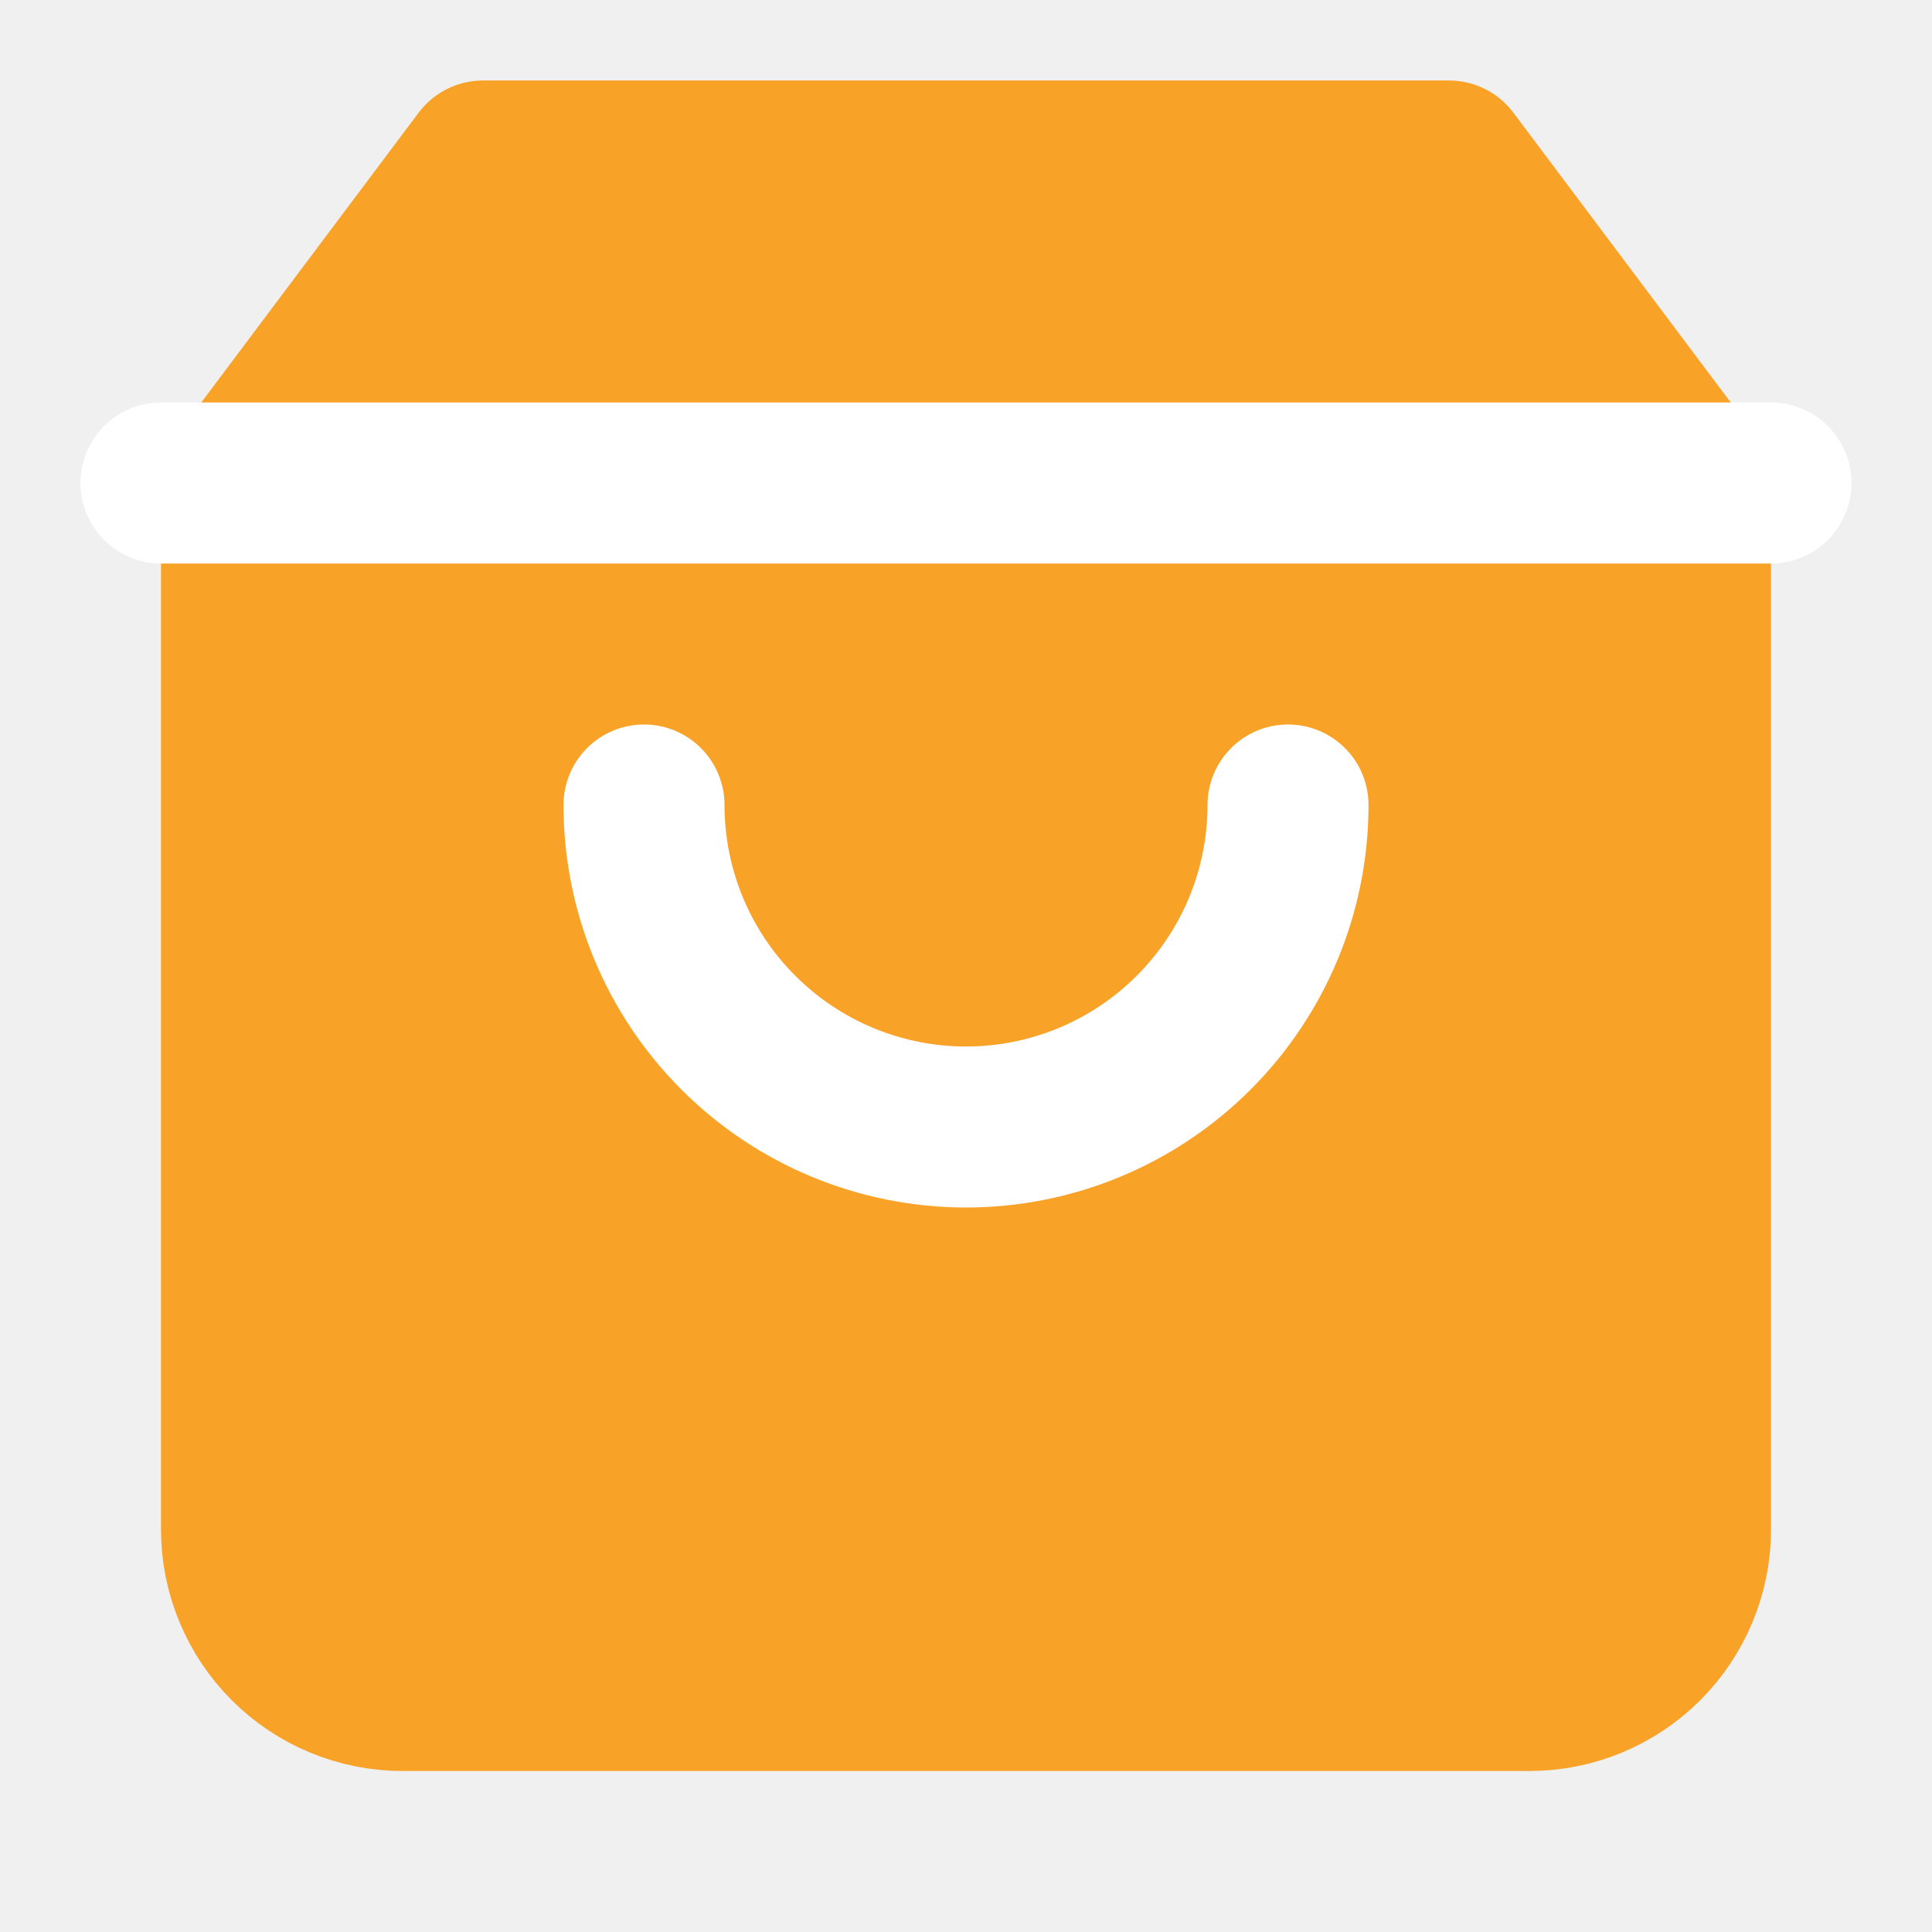
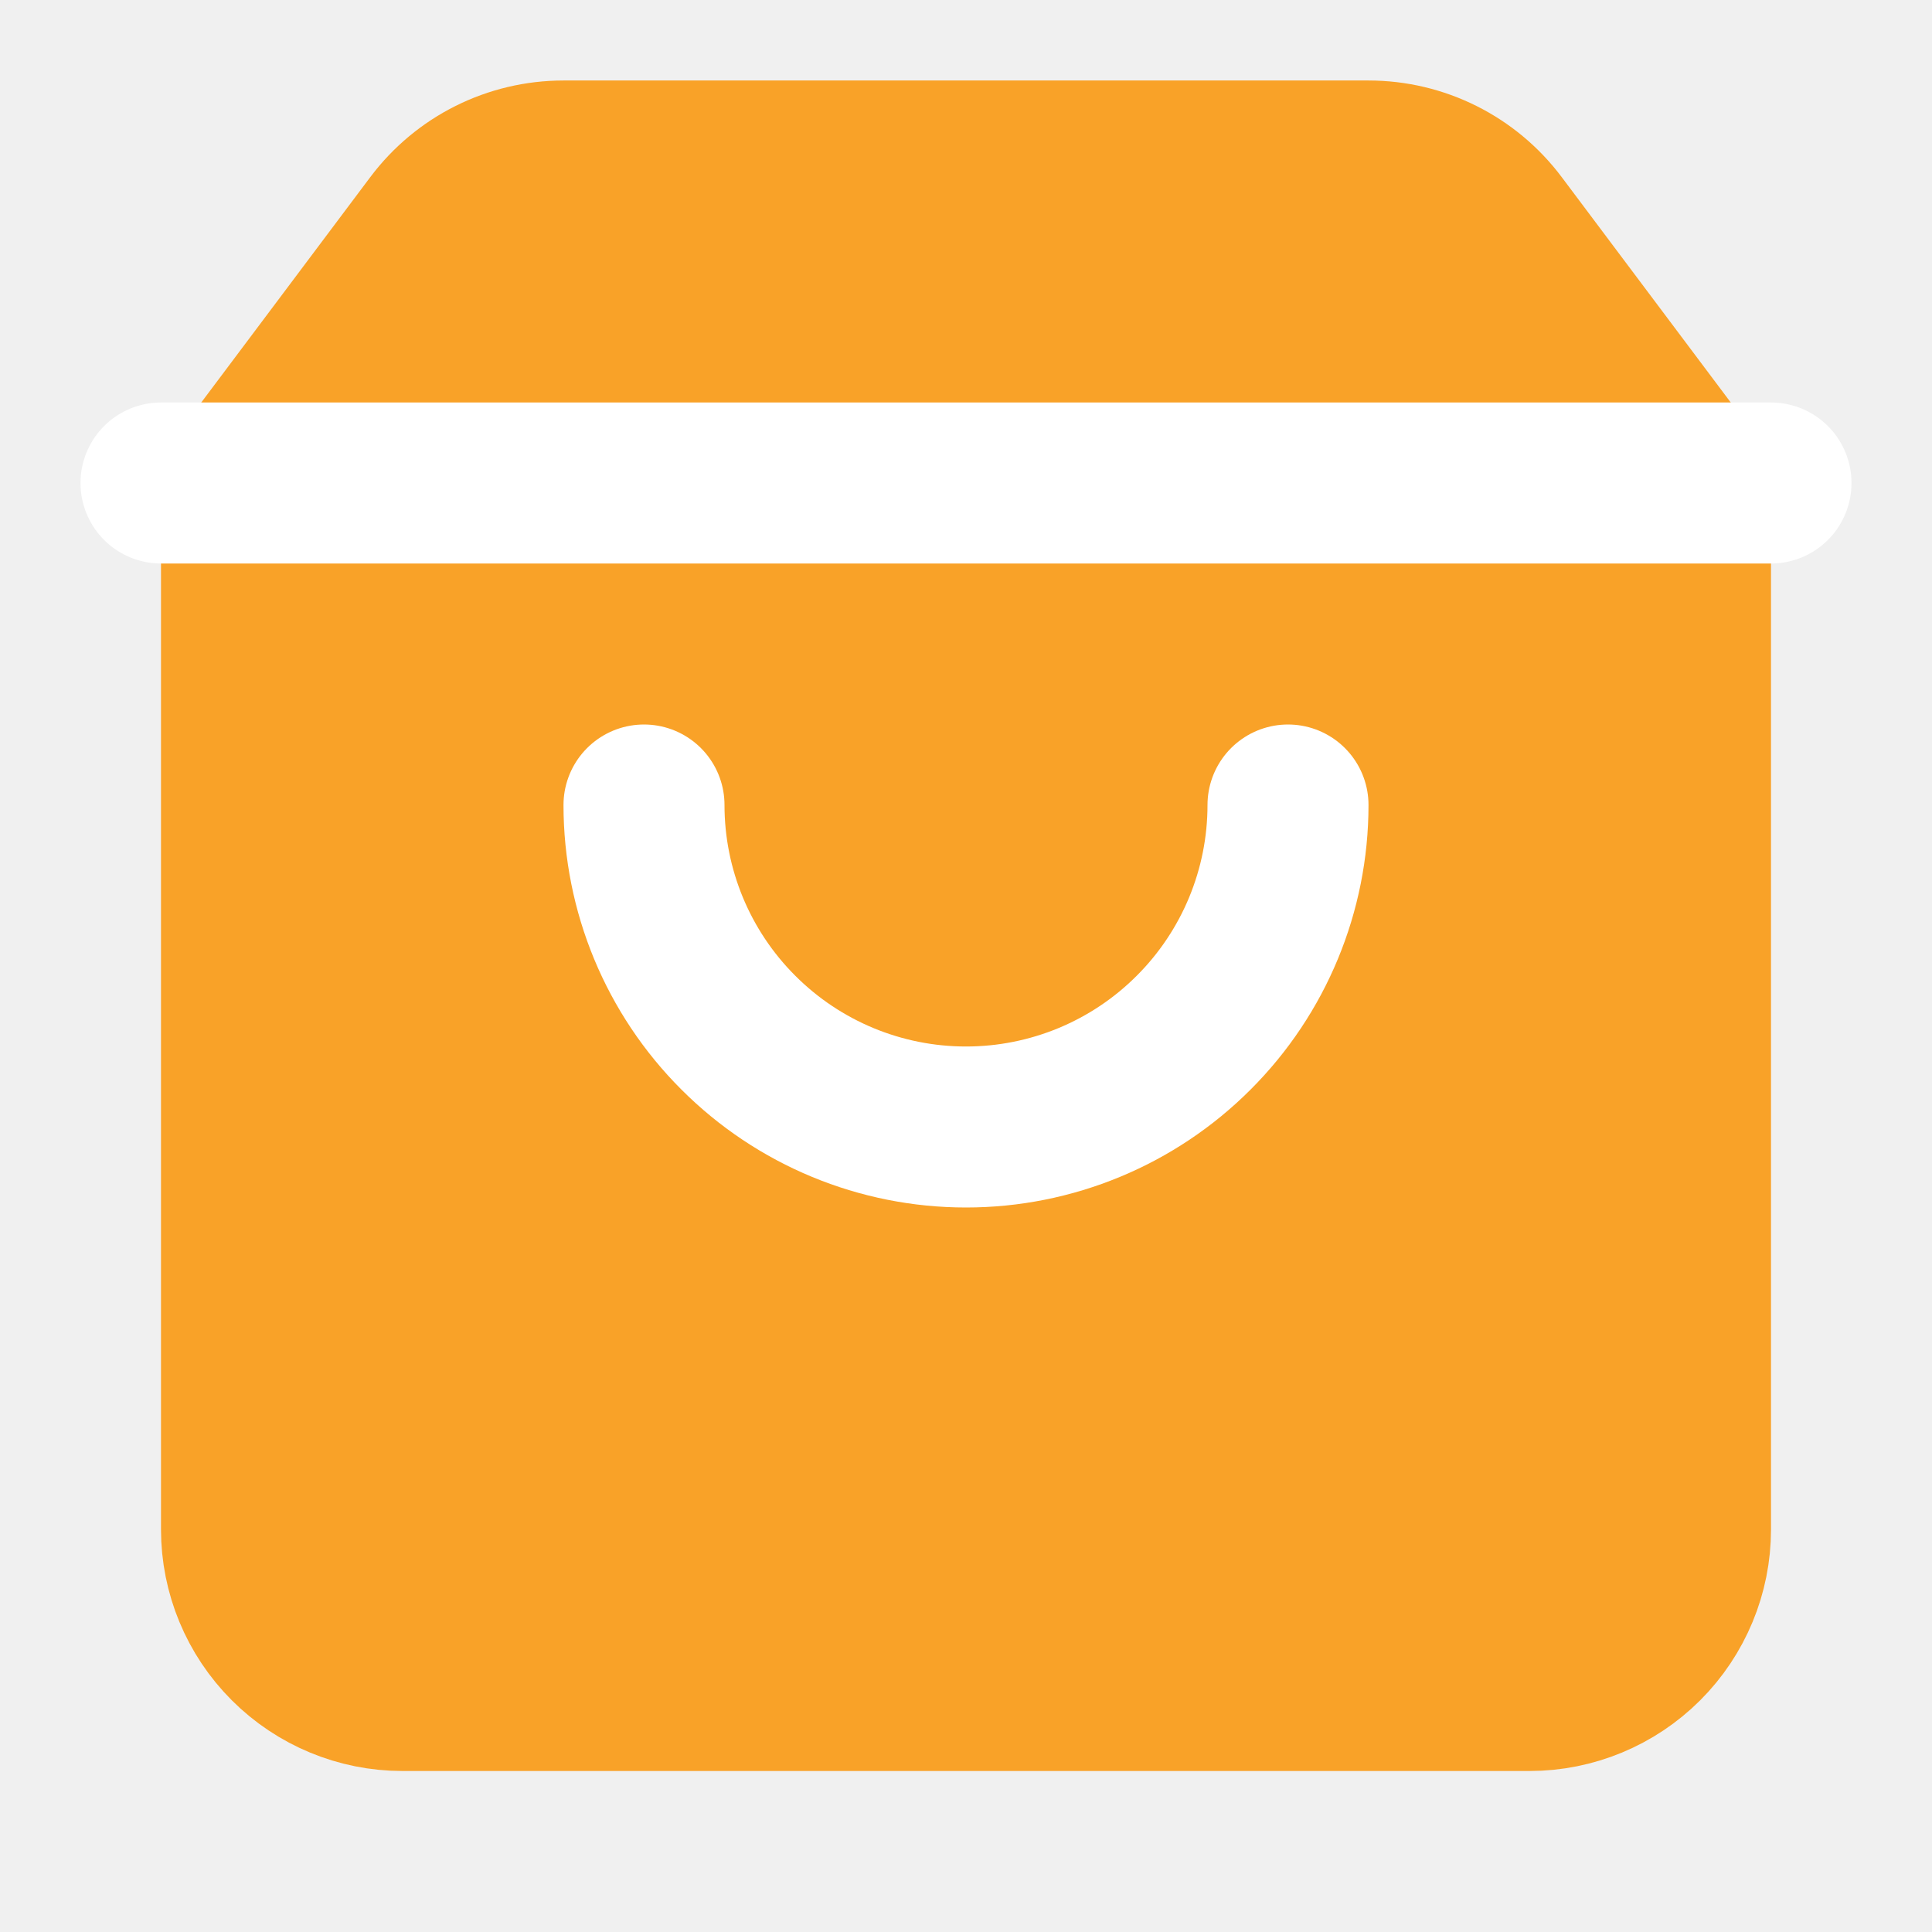
<svg xmlns="http://www.w3.org/2000/svg" width="24" height="24" viewBox="0 0 24 24" fill="none">
-   <path d="M6 2L3 6V19C3 19.53 3.211 20.039 3.586 20.414C3.961 20.789 4.47 21 5 21H19C19.53 21 20.039 20.789 20.414 20.414C20.789 20.039 21 19.53 21 19V6L18 2H6ZM3 6H21Z" fill="#F9A228" />
-   <path d="M3 6L6 2H18L21 6M3 6V19C3 19.53 3.211 20.039 3.586 20.414C3.961 20.789 4.47 21 5 21H19C19.53 21 20.039 20.789 20.414 20.414C20.789 20.039 21 19.53 21 19V6M3 6H21" stroke="#F9A228" stroke-width="2" stroke-linecap="round" stroke-linejoin="round" />
+   <path d="M7 2C6.37 2 5.778 2.296 5.4 2.8L3 6V19C3 19.53 3.211 20.039 3.586 20.414C3.961 20.789 4.47 21 5 21H19C19.53 21 20.039 20.789 20.414 20.414C20.789 20.039 21 19.53 21 19V6L18.6 2.8C18.222 2.296 17.63 2 17 2H7ZM3 6H21Z" fill="#F9A228" />
+   <path d="M3 6L5.4 2.8C5.778 2.296 6.37 2 7 2H17C17.63 2 18.222 2.296 18.6 2.8L21 6M3 6V19C3 19.53 3.211 20.039 3.586 20.414C3.961 20.789 4.47 21 5 21H19C19.53 21 20.039 20.789 20.414 20.414C20.789 20.039 21 19.53 21 19V6M3 6H21" stroke="#F9A228" stroke-width="2" stroke-linecap="round" stroke-linejoin="round" />
  <path d="M2 6H22" stroke="white" stroke-width="2" stroke-linecap="round" stroke-linejoin="round" />
  <path d="M16 10C16 11.061 15.579 12.078 14.828 12.828C14.078 13.579 13.061 14 12 14C10.939 14 9.922 13.579 9.172 12.828C8.421 12.078 8 11.061 8 10" stroke="white" stroke-width="2" stroke-linecap="round" stroke-linejoin="round" />
</svg>
